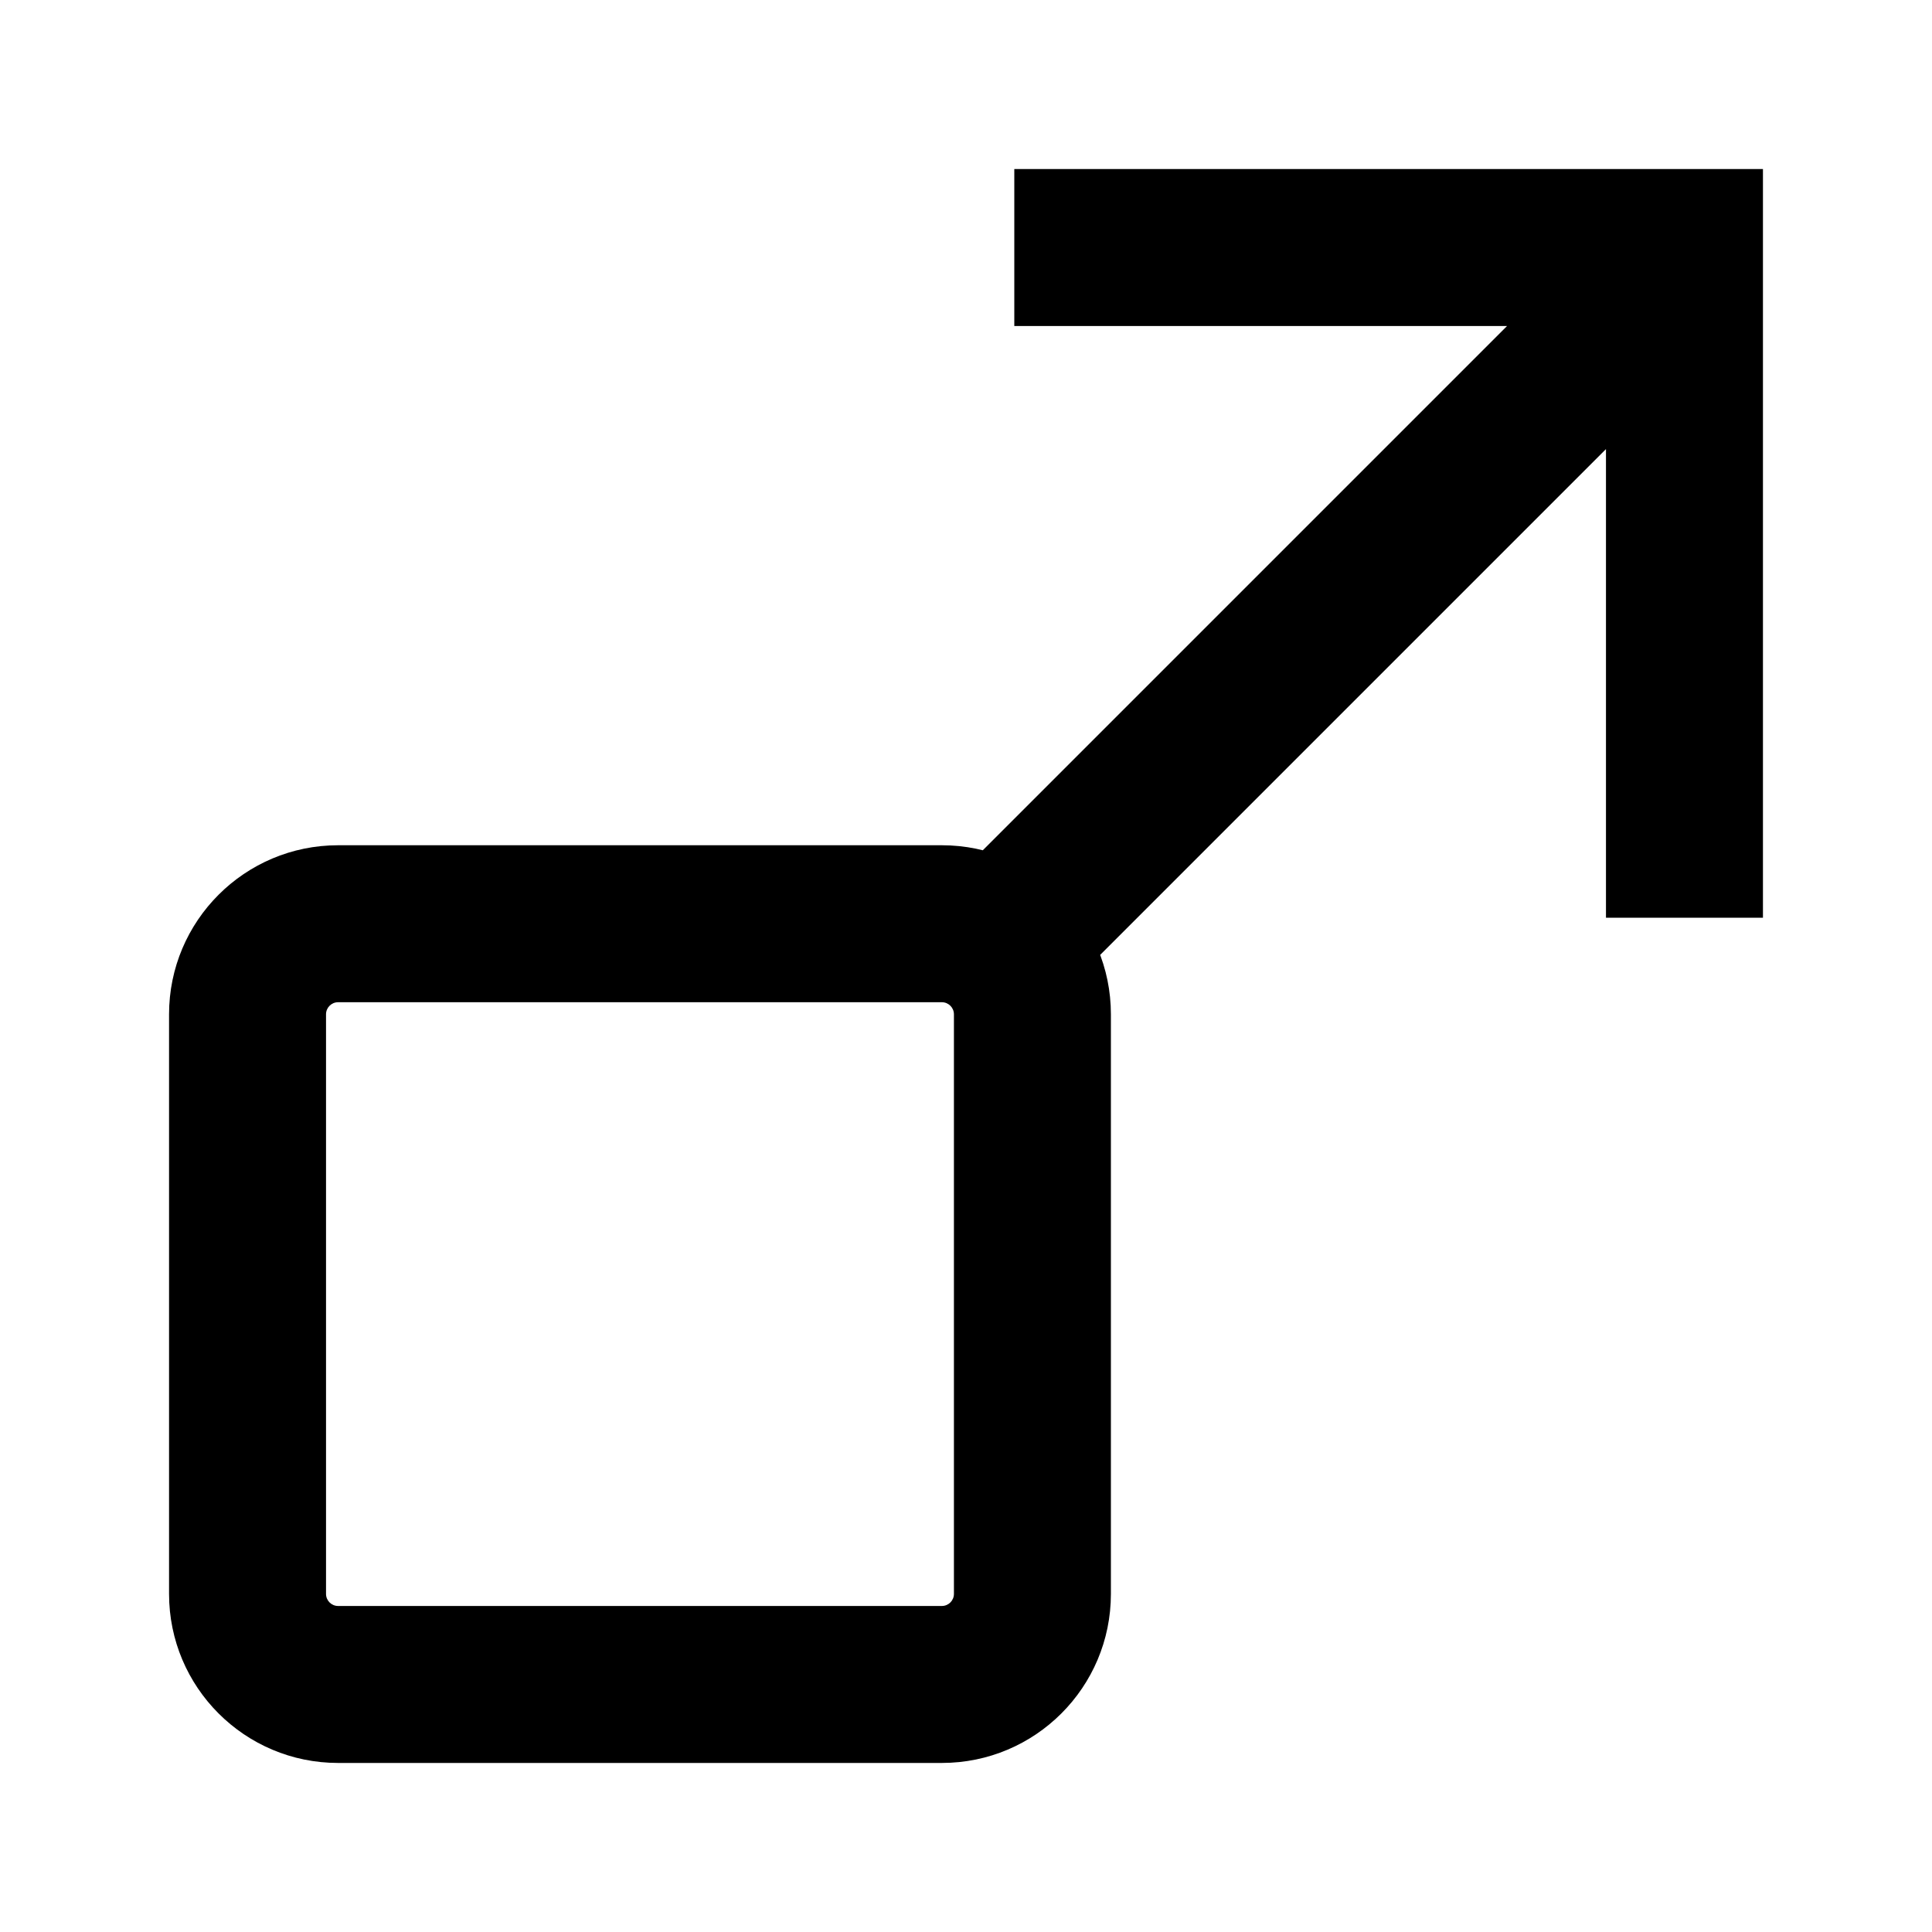
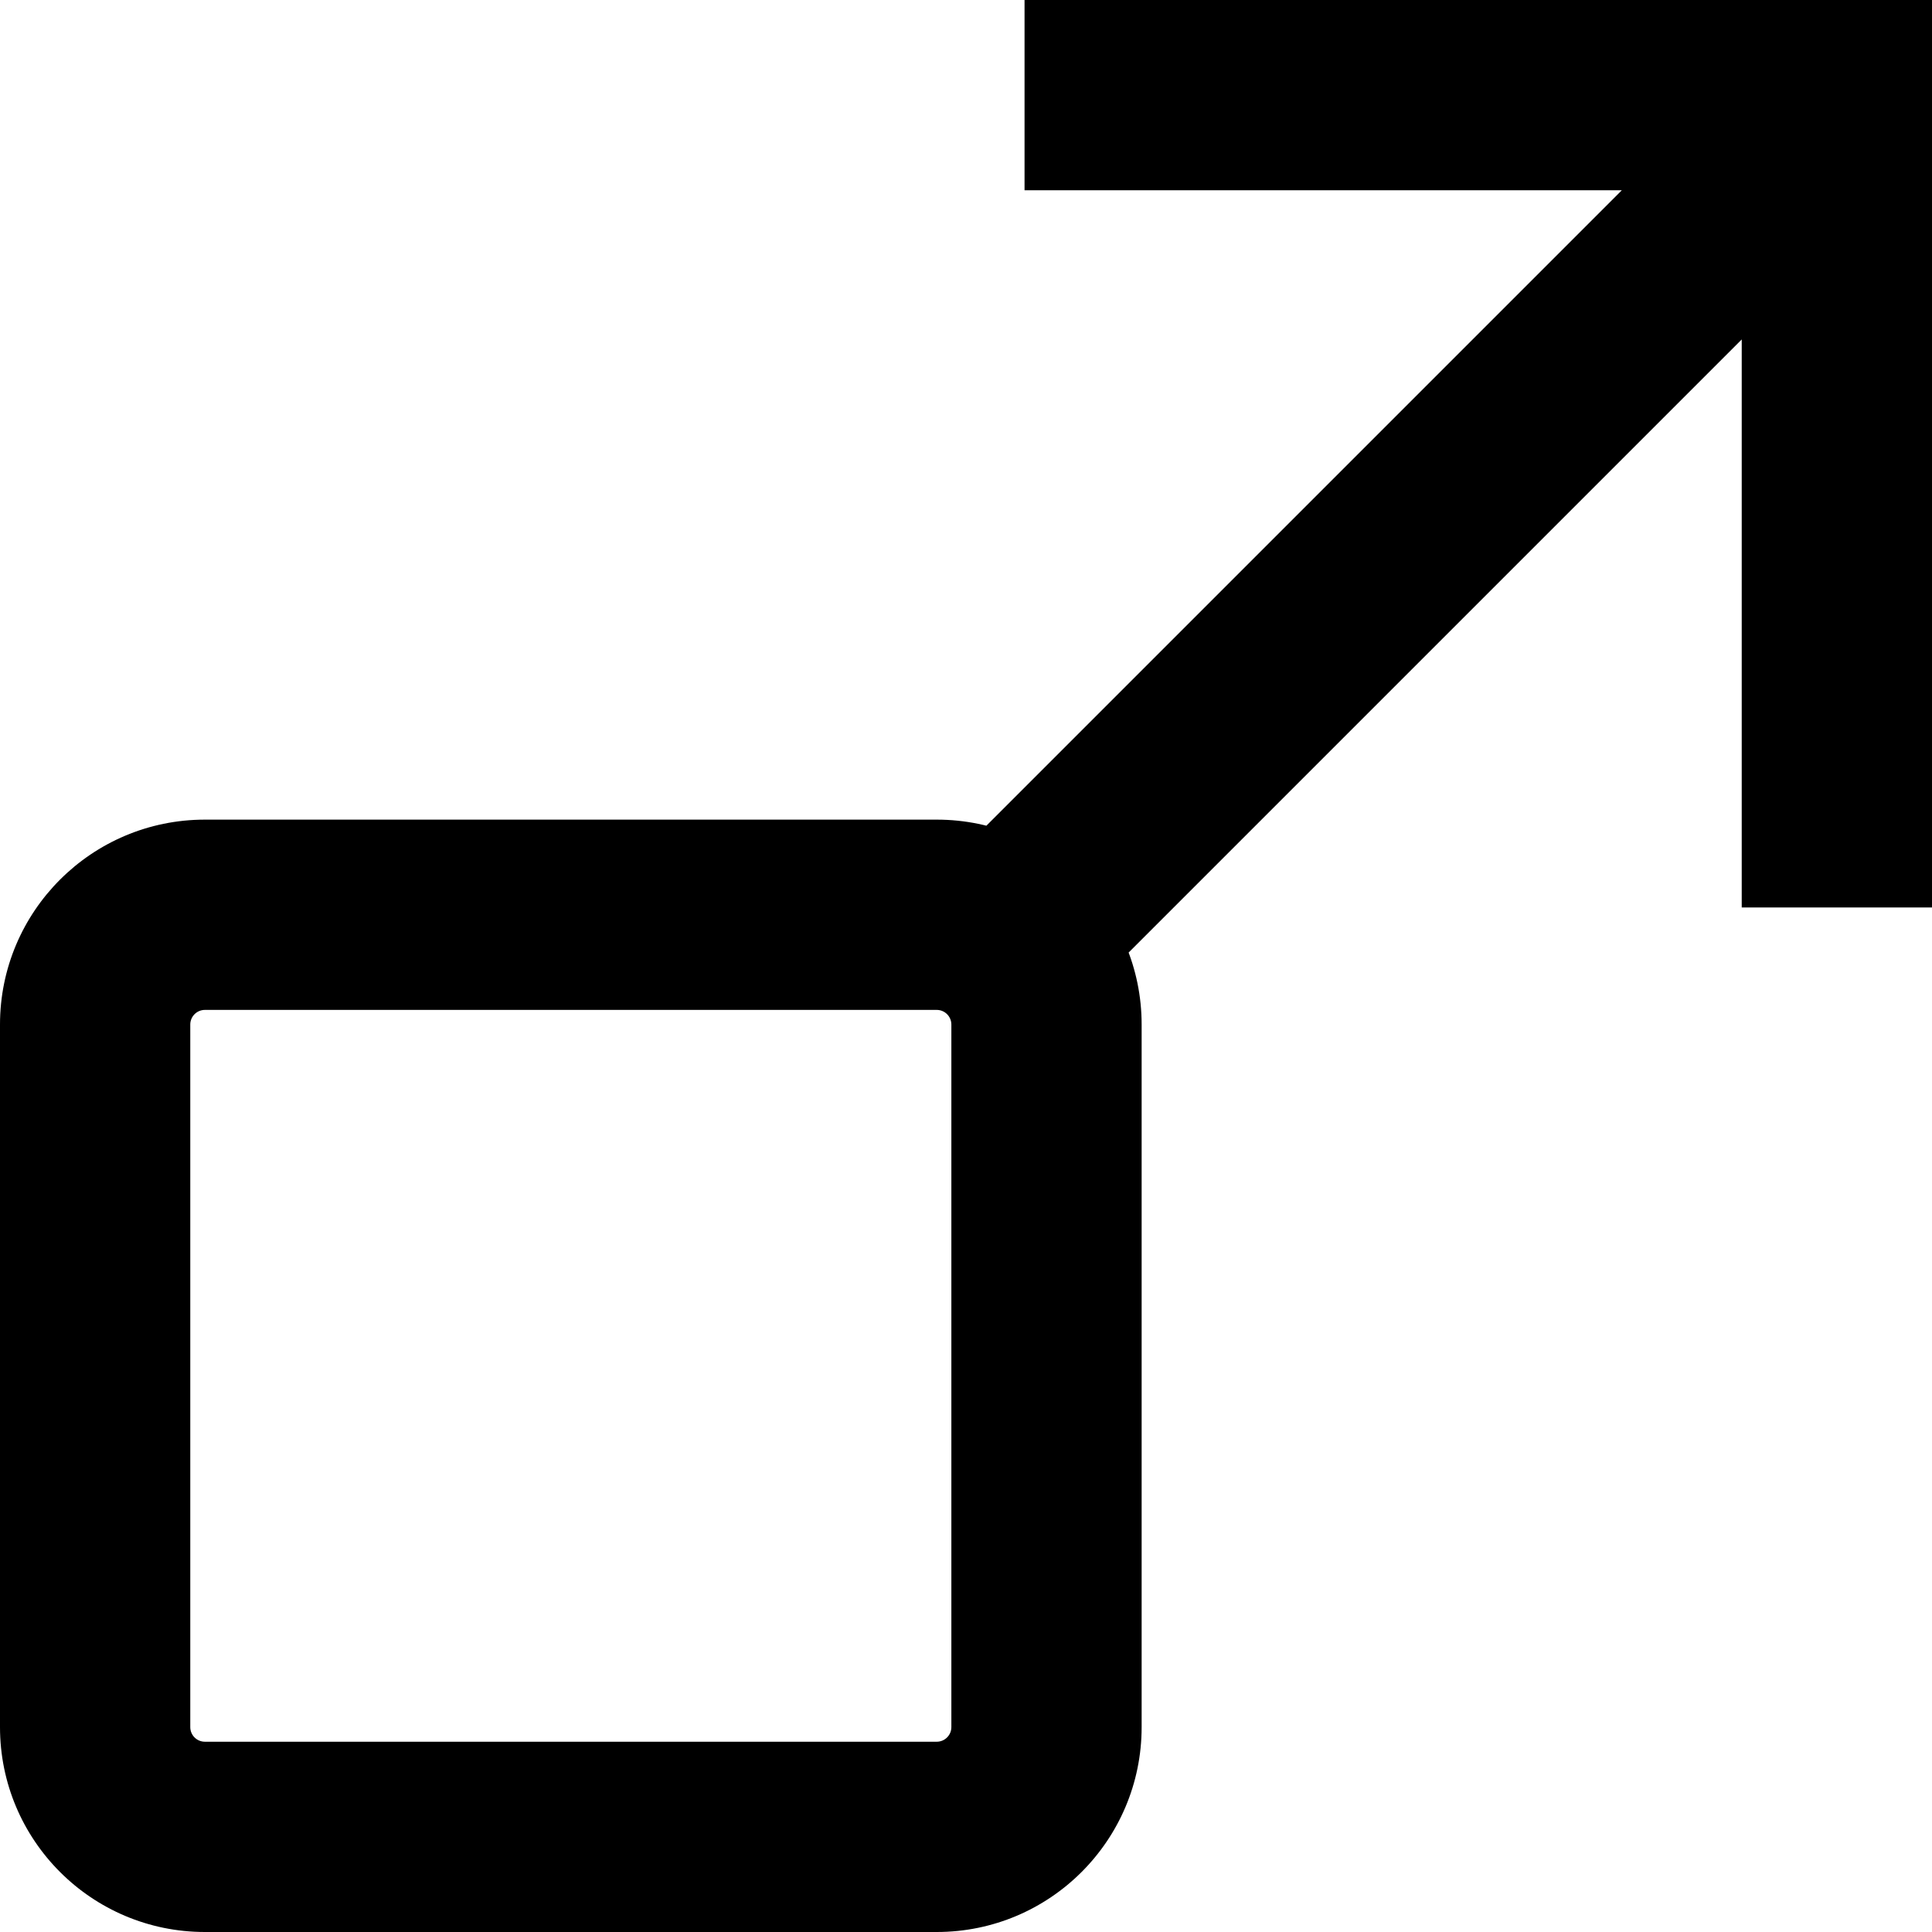
<svg xmlns="http://www.w3.org/2000/svg" viewBox="0 0 640 640">
-   <path d="M112 280H312A56 56 0 0 1 368 336V528A56 56 0 0 1 312 584H112A56 56 0 0 1 56 528V336A56 56 0 0 1 112 280ZM112 332A4 4 0 0 0 108 336V528A4 4 0 0 0 112 532H312A4 4 0 0 0 316 528V336A4 4 0 0 0 312 332ZM336 56H584V108H336ZM532 56H584V304H532ZM334.385 346.385L297.615 309.615L521.615 85.615L558.385 122.385Z" />
+   <path d="M67.879 271.515H310.303A67.879 67.879 0 0 1 378.182 339.394V572.121A67.879 67.879 0 0 1 310.303 640H67.879A67.879 67.879 0 0 1 0 572.121V339.394A67.879 67.879 0 0 1 67.879 271.515ZM67.879 334.545A4.848 4.848 0 0 0 63.03 339.394V572.121A4.848 4.848 0 0 0 67.879 576.97H310.303A4.848 4.848 0 0 0 315.152 572.121V339.394A4.848 4.848 0 0 0 310.303 334.545ZM339.394 0H640V63.03H339.394ZM576.97 0H640V300.606H576.97ZM337.436 351.982L292.867 307.412L564.382 35.897L608.952 80.467Z" />
</svg>
